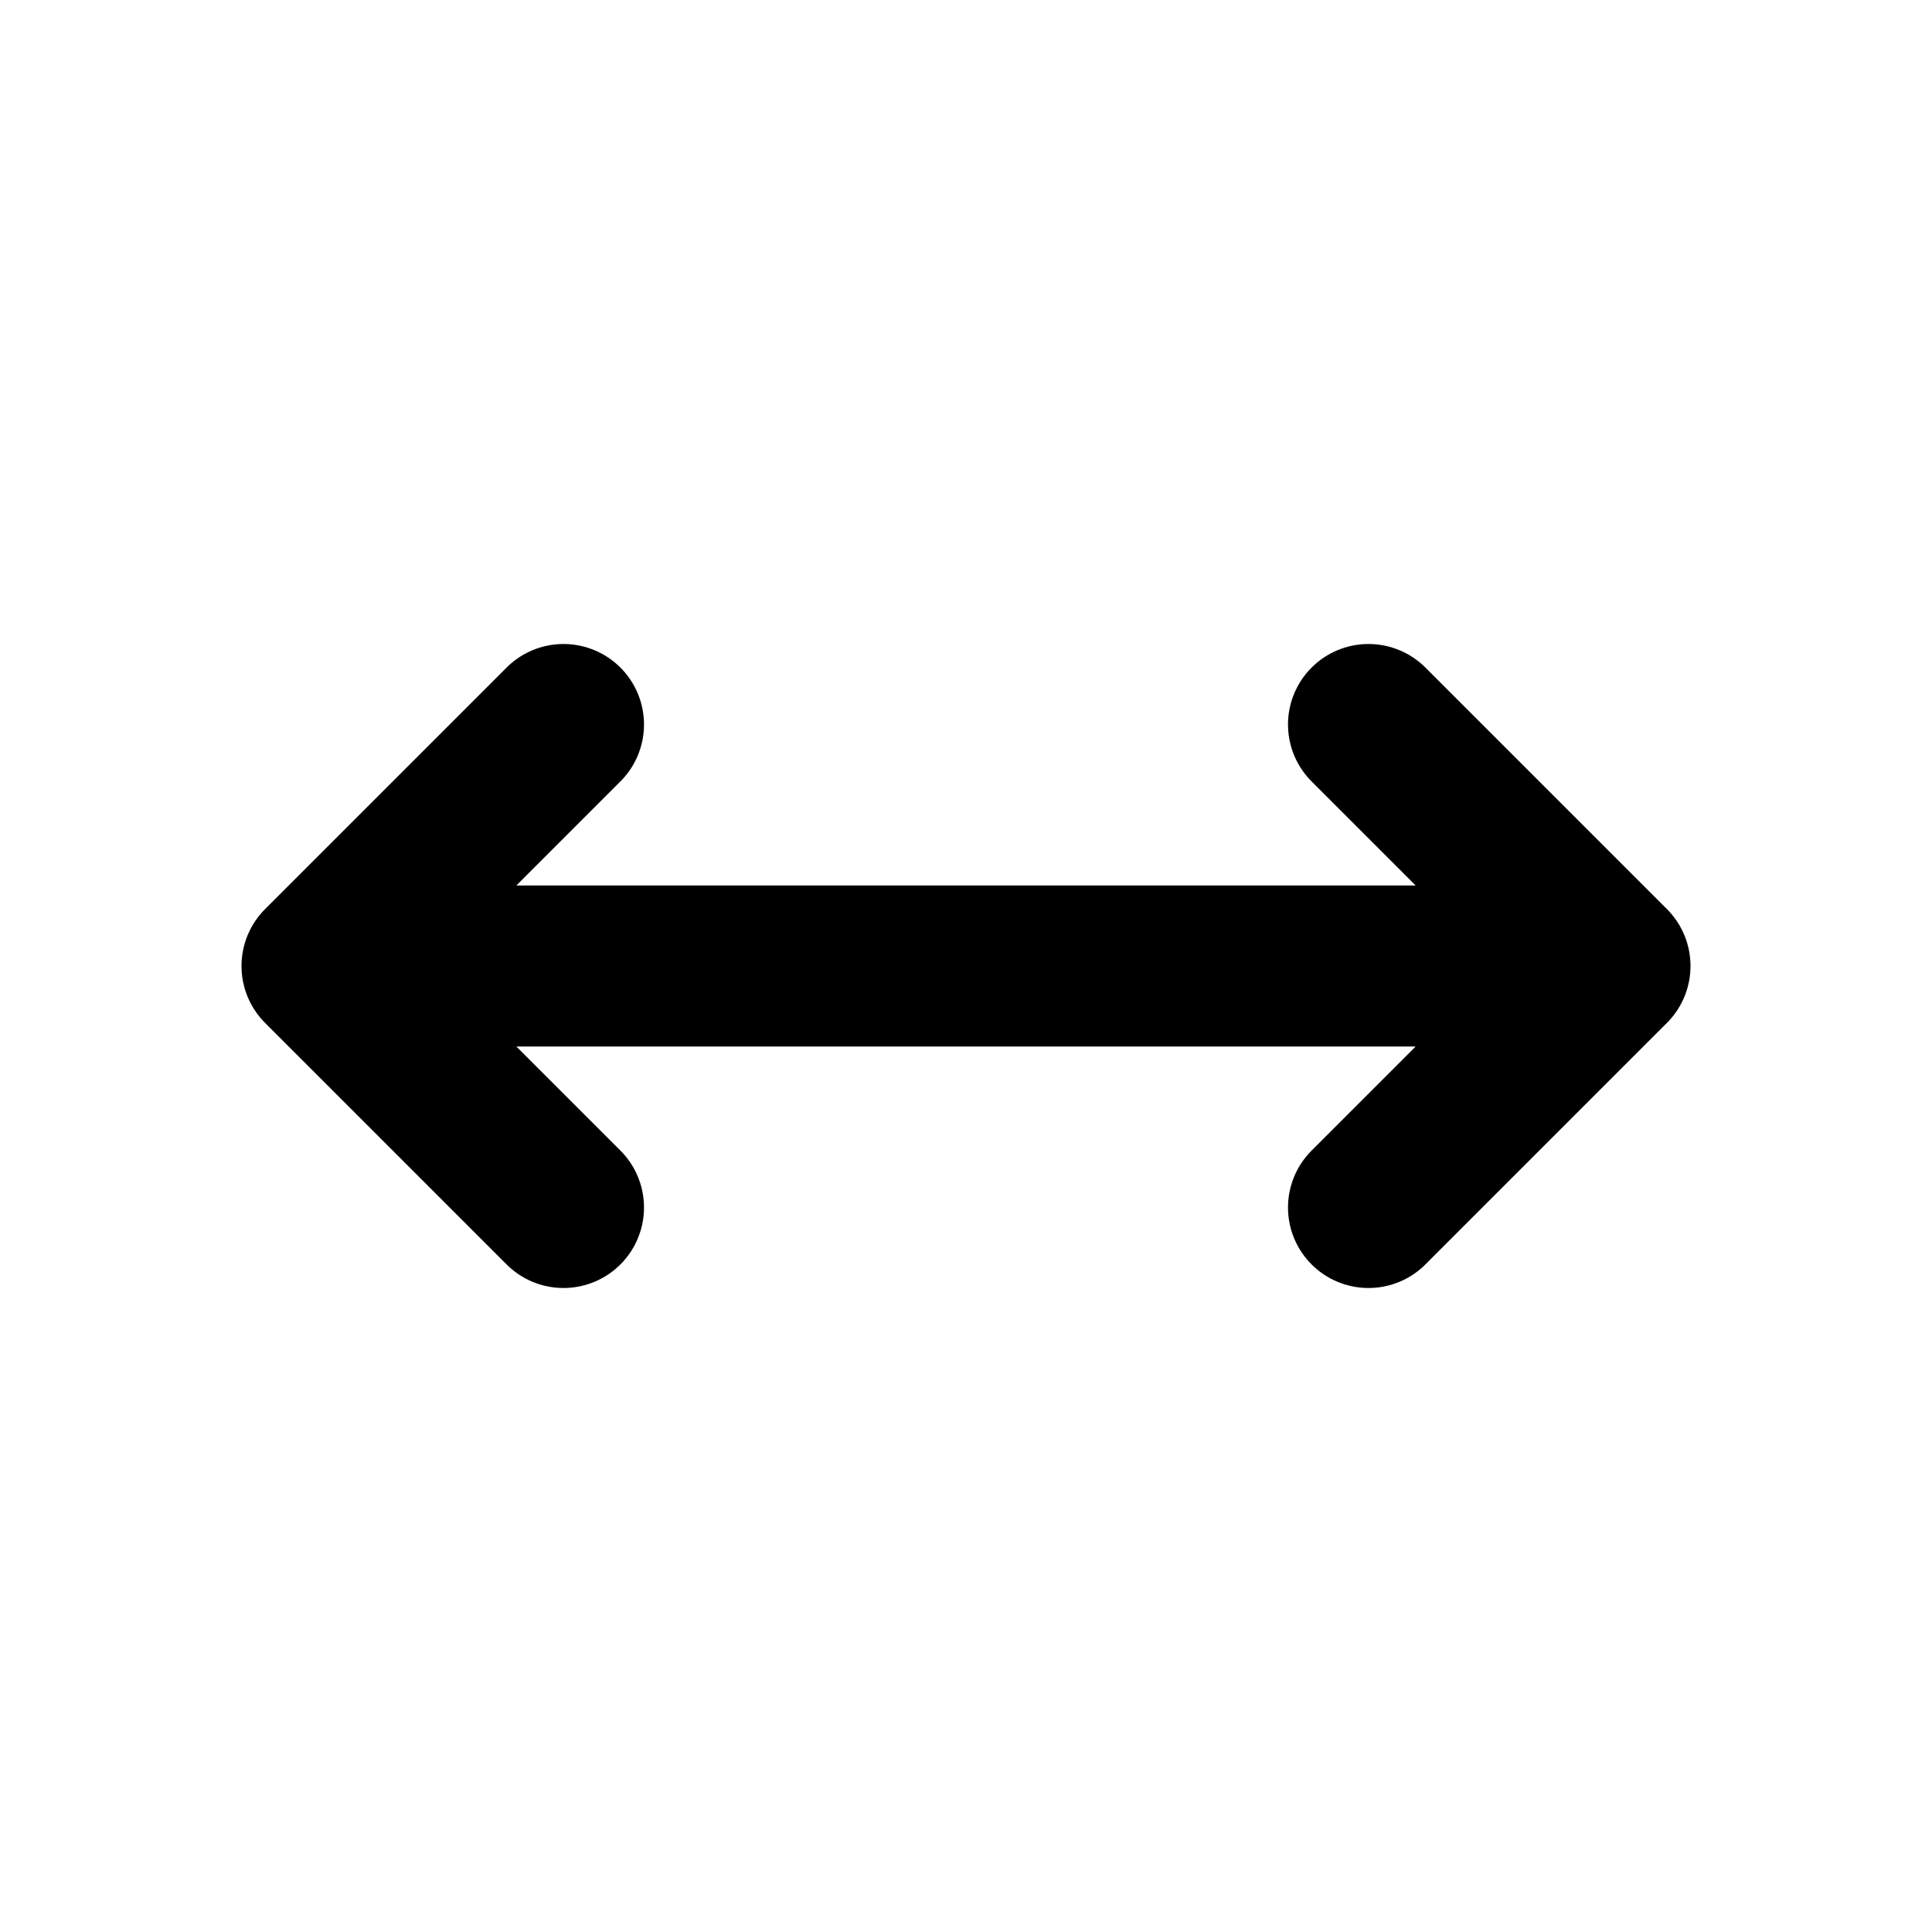
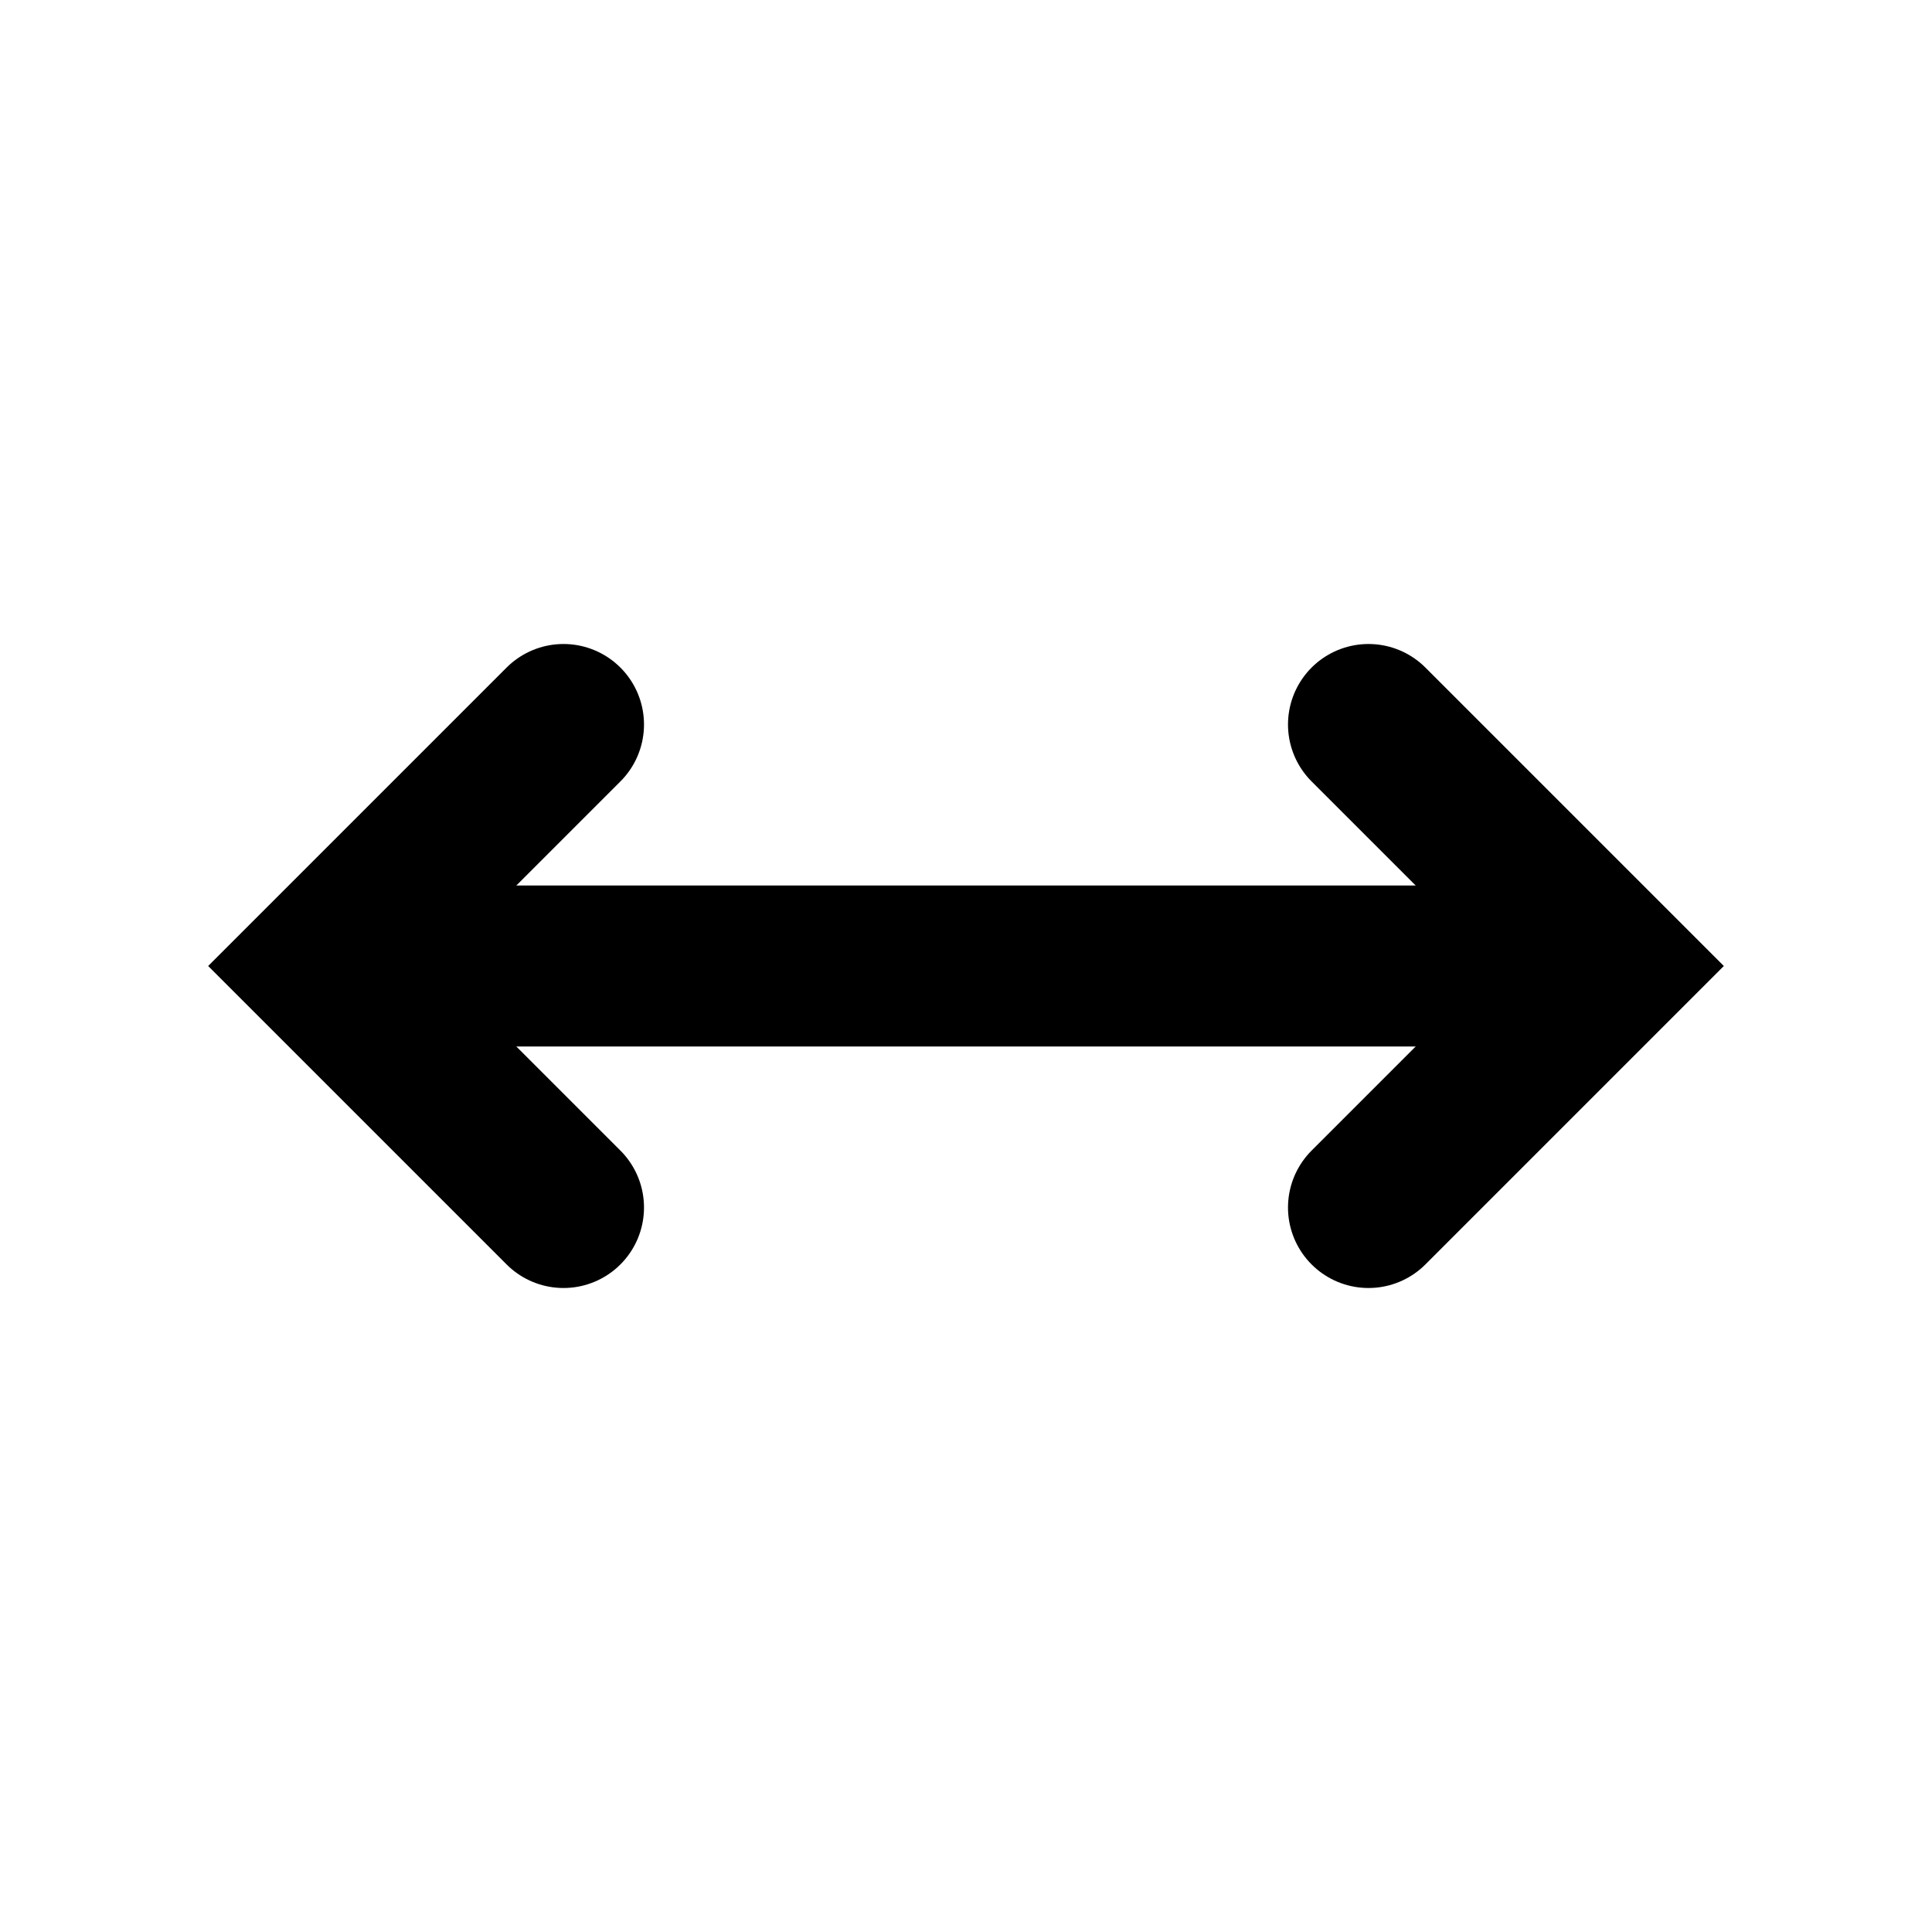
<svg xmlns="http://www.w3.org/2000/svg" fill="none" viewBox="0 0 24 24">
-   <path stroke="currentColor" stroke-linecap="round" stroke-width="2" d="M20 12H4m16 0l-3 3m3-3l-3-3M4 12l3-3m-3 3l3 3" />
+   <g stroke="currentColor" stroke-width="2">
+     <path stroke-linecap="round" d="M7 9l-3 3 3 3m10 0l3-3-3-3" />
+     <path d="M20 12H4" />
+   </g>
</svg>
